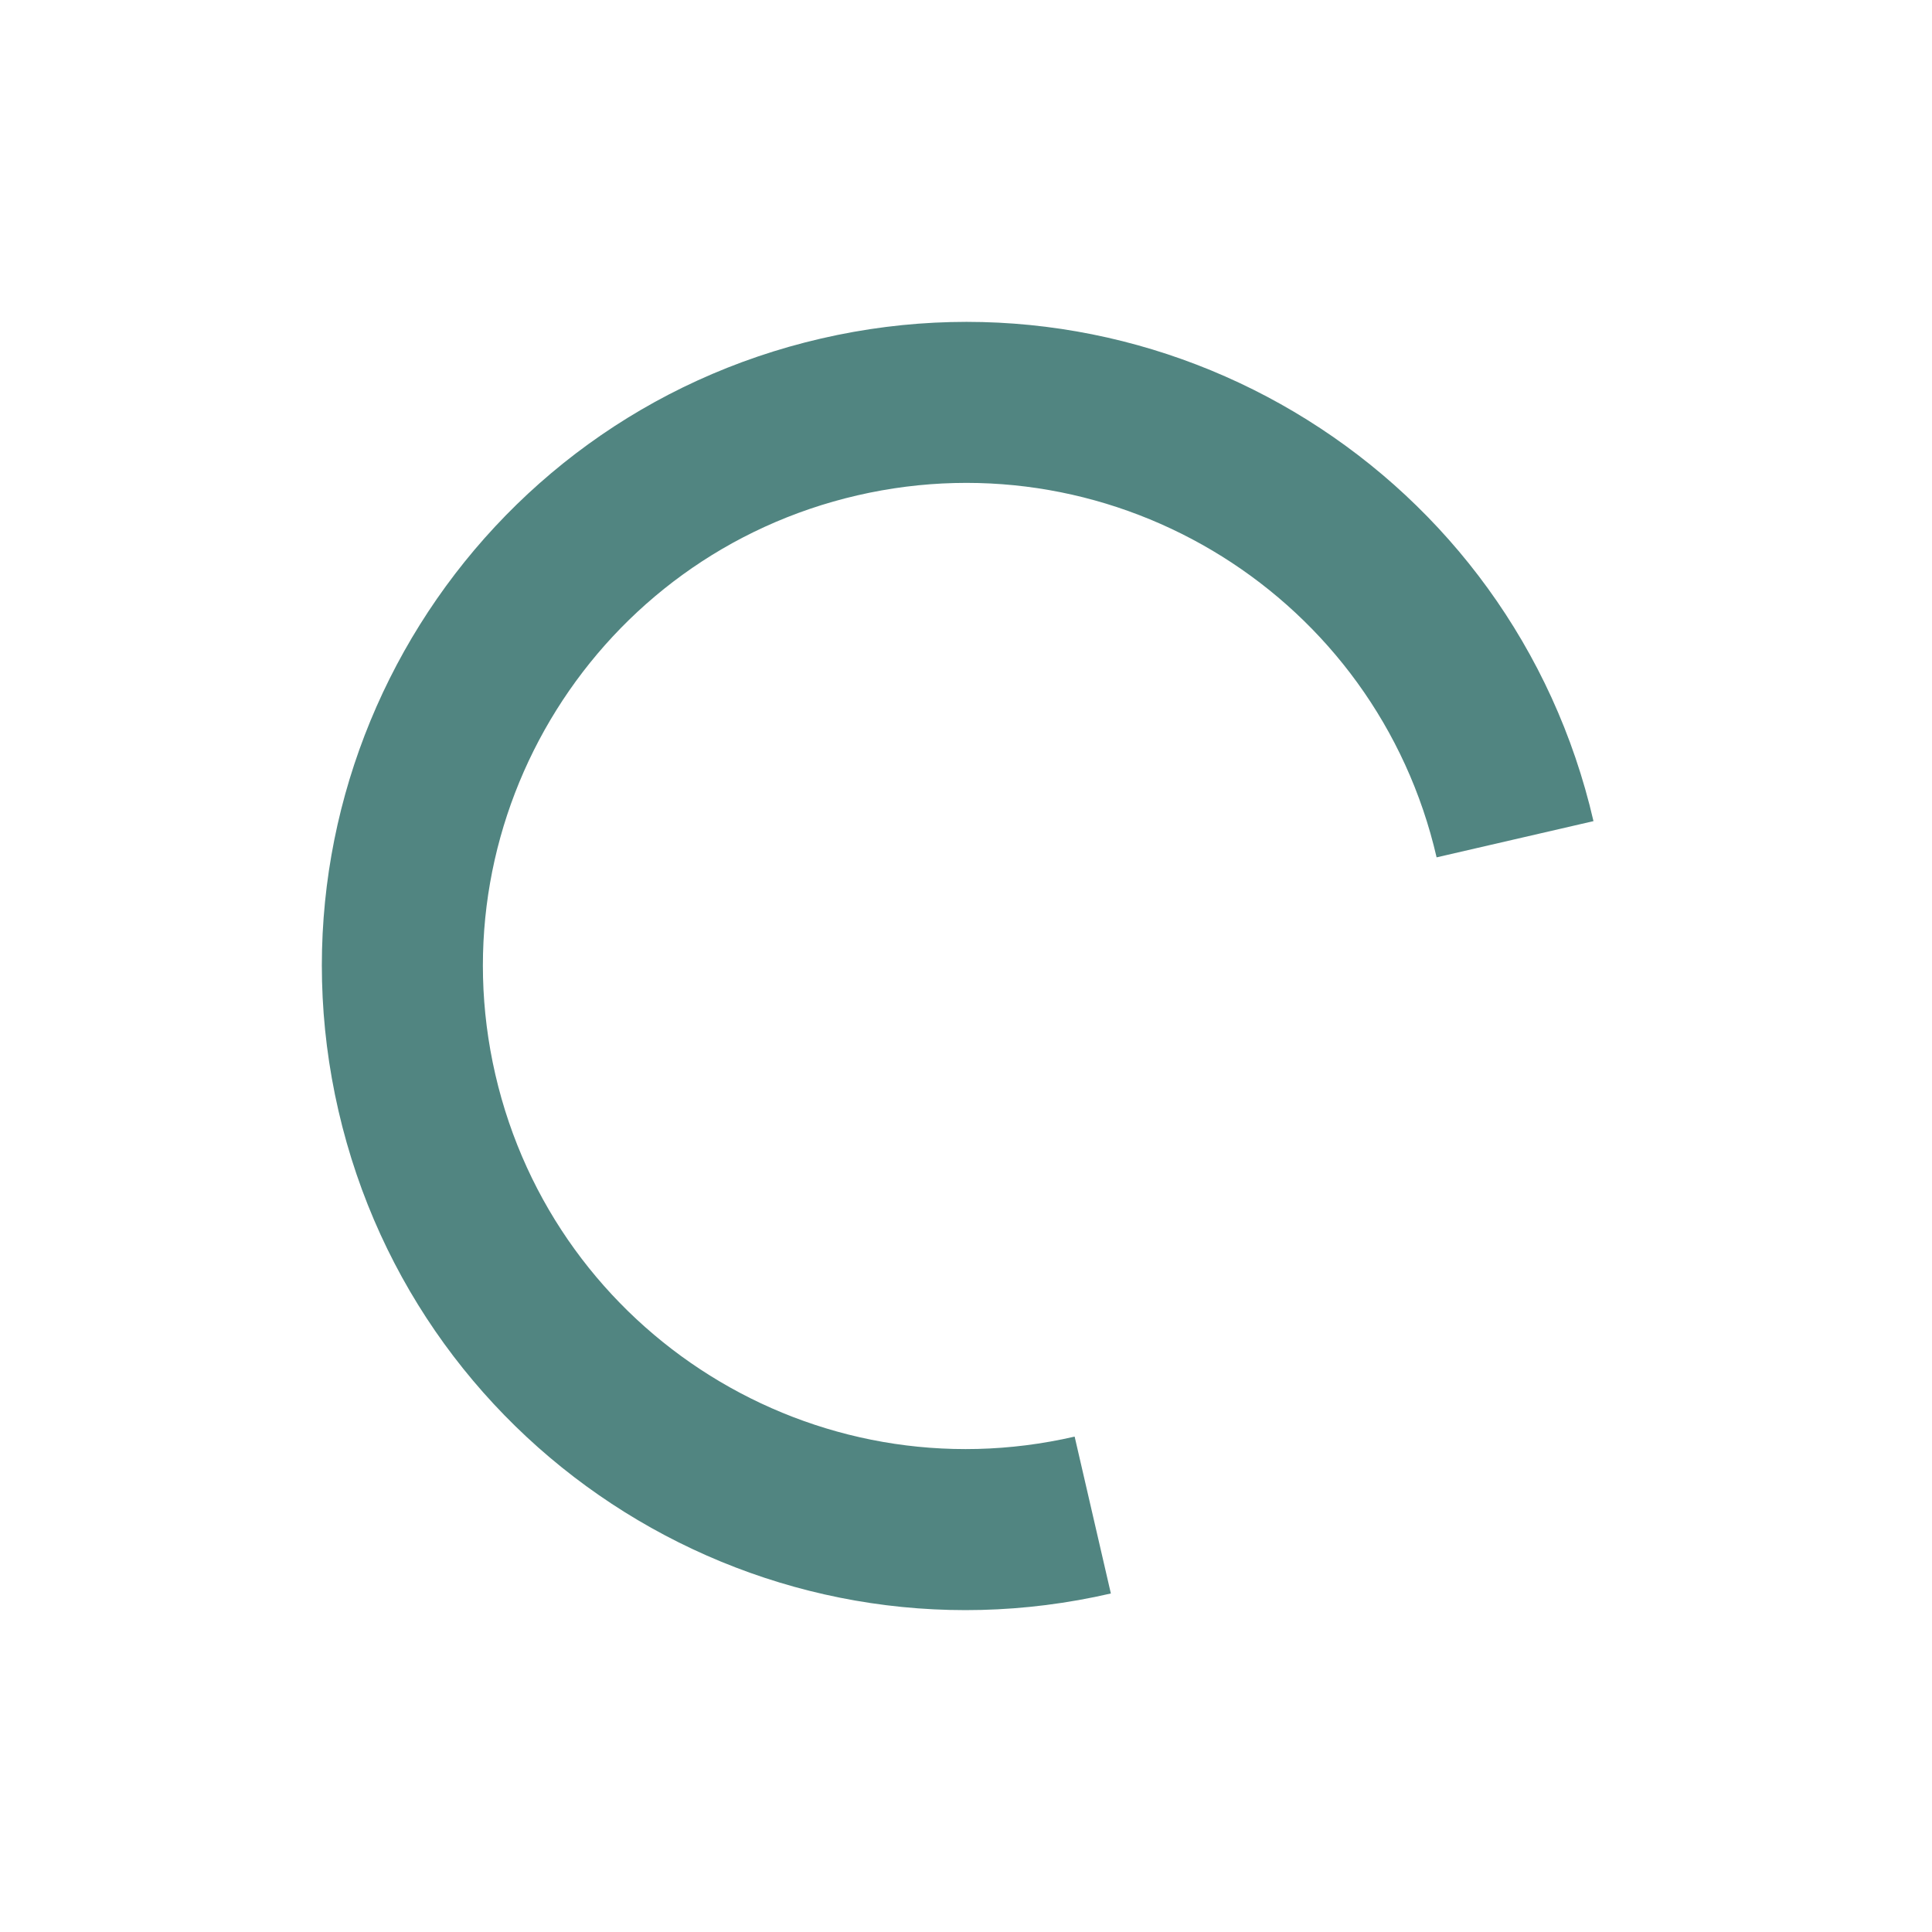
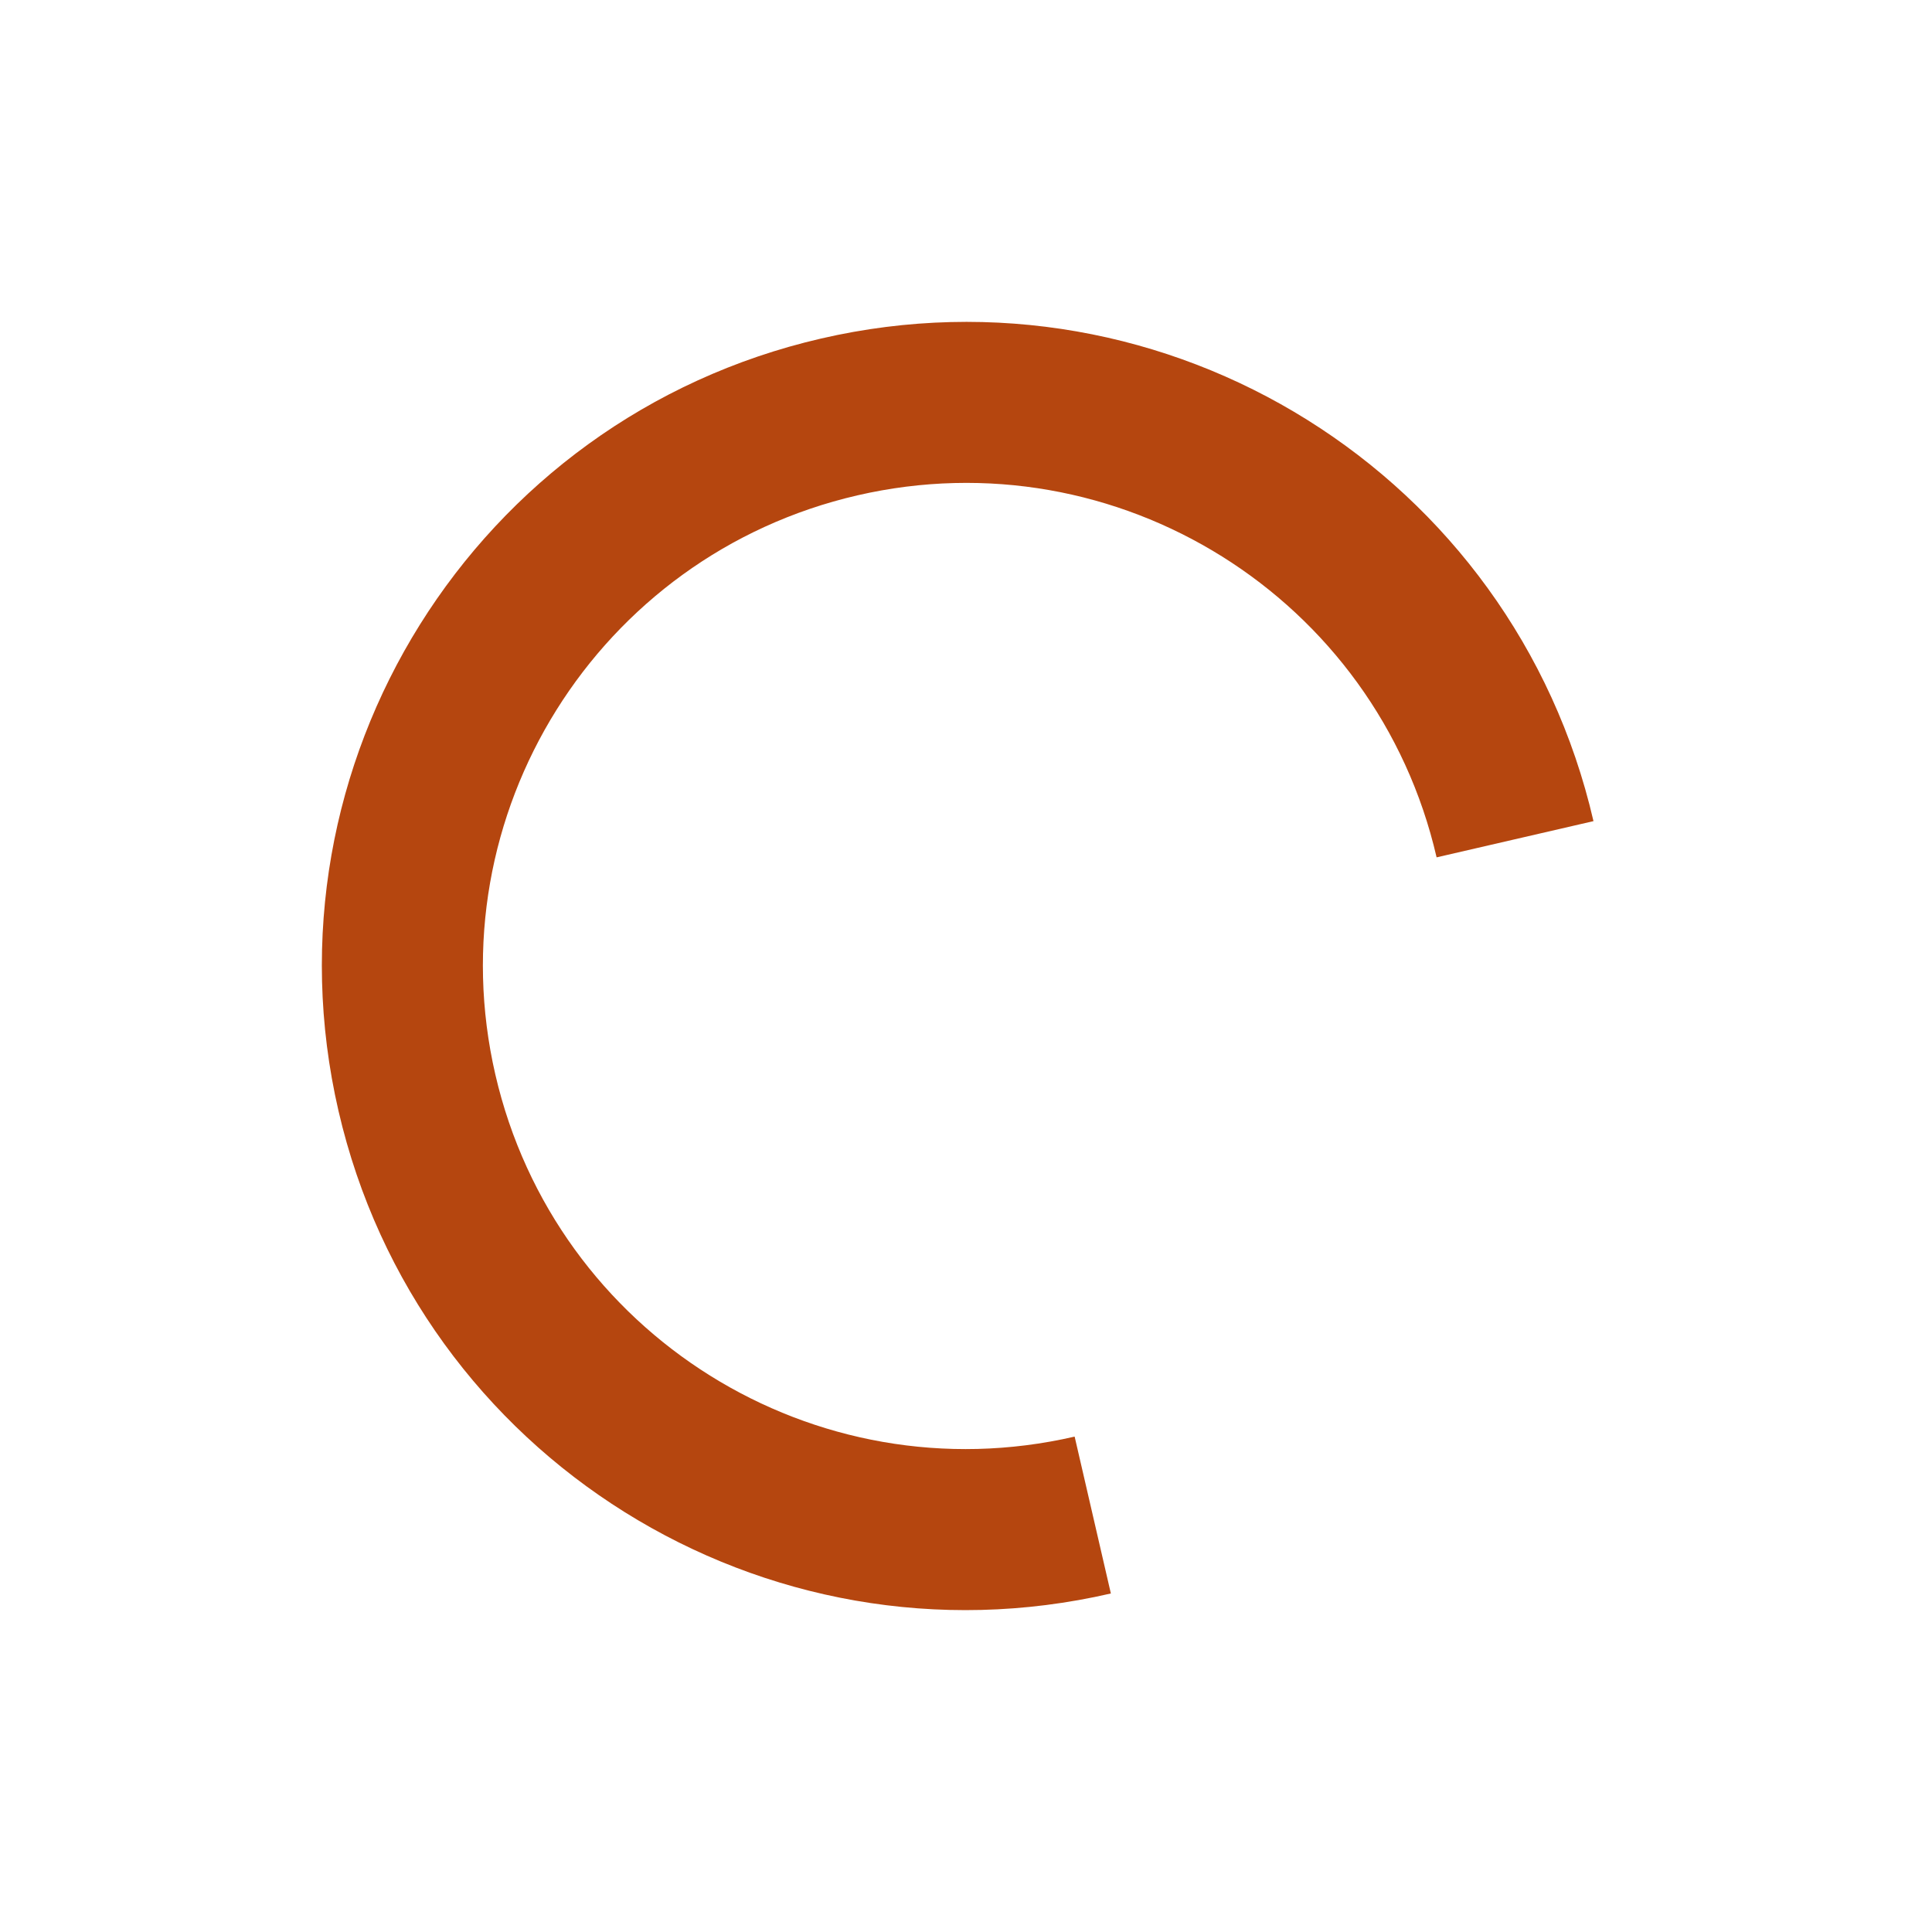
<svg xmlns="http://www.w3.org/2000/svg" width="60" height="60" viewBox="0 0 60 60" fill="none">
-   <path d="M33.374 44.615C25.302 46.479 17.248 41.446 15.384 33.374C13.521 25.302 18.554 17.248 26.626 15.384C34.697 13.521 42.752 18.554 44.615 26.626L49.487 25.501C47.002 14.738 36.263 8.028 25.501 10.513C14.738 12.997 8.028 23.736 10.512 34.499C12.997 45.262 23.736 51.972 34.499 49.487L33.374 44.615Z" fill="#518581" />
+   <path d="M33.374 44.615C25.302 46.479 17.248 41.446 15.384 33.374C13.521 25.302 18.554 17.248 26.626 15.384C34.697 13.521 42.752 18.554 44.615 26.626L49.487 25.501C47.002 14.738 36.263 8.028 25.501 10.513C14.738 12.997 8.028 23.736 10.512 34.499C12.997 45.262 23.736 51.972 34.499 49.487L33.374 44.615Z" fill="#B5460F" />
</svg>
